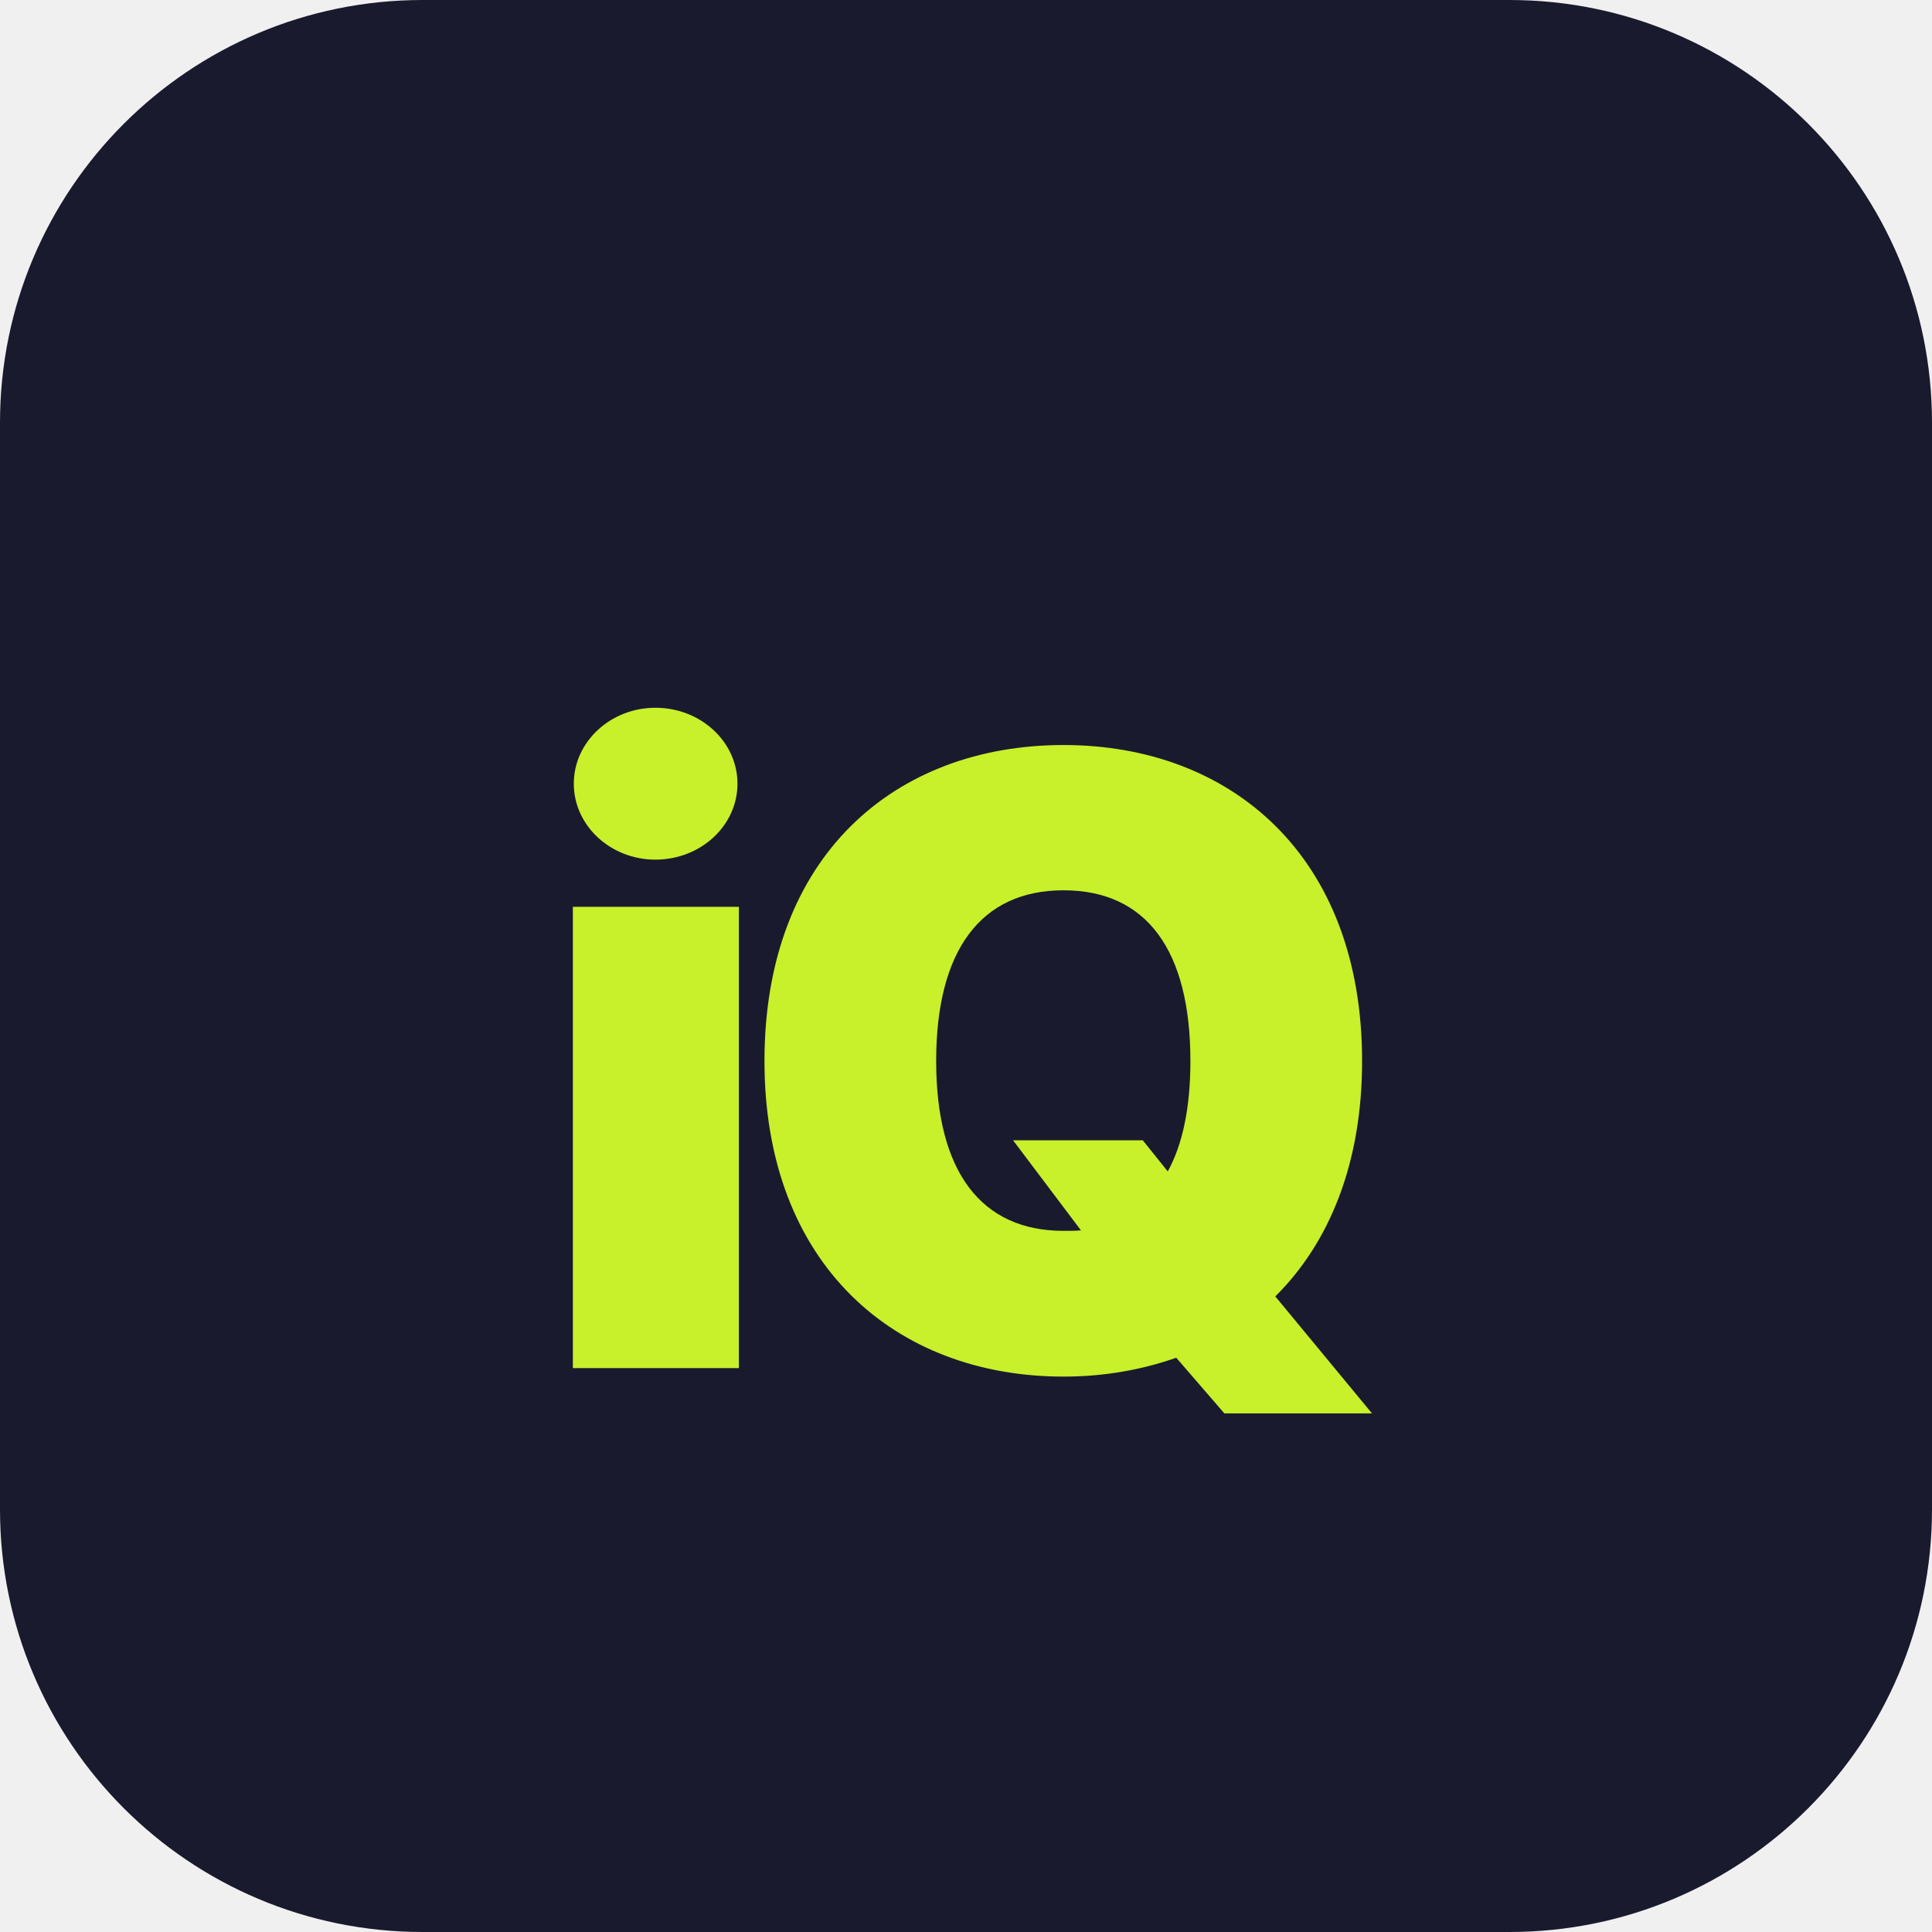
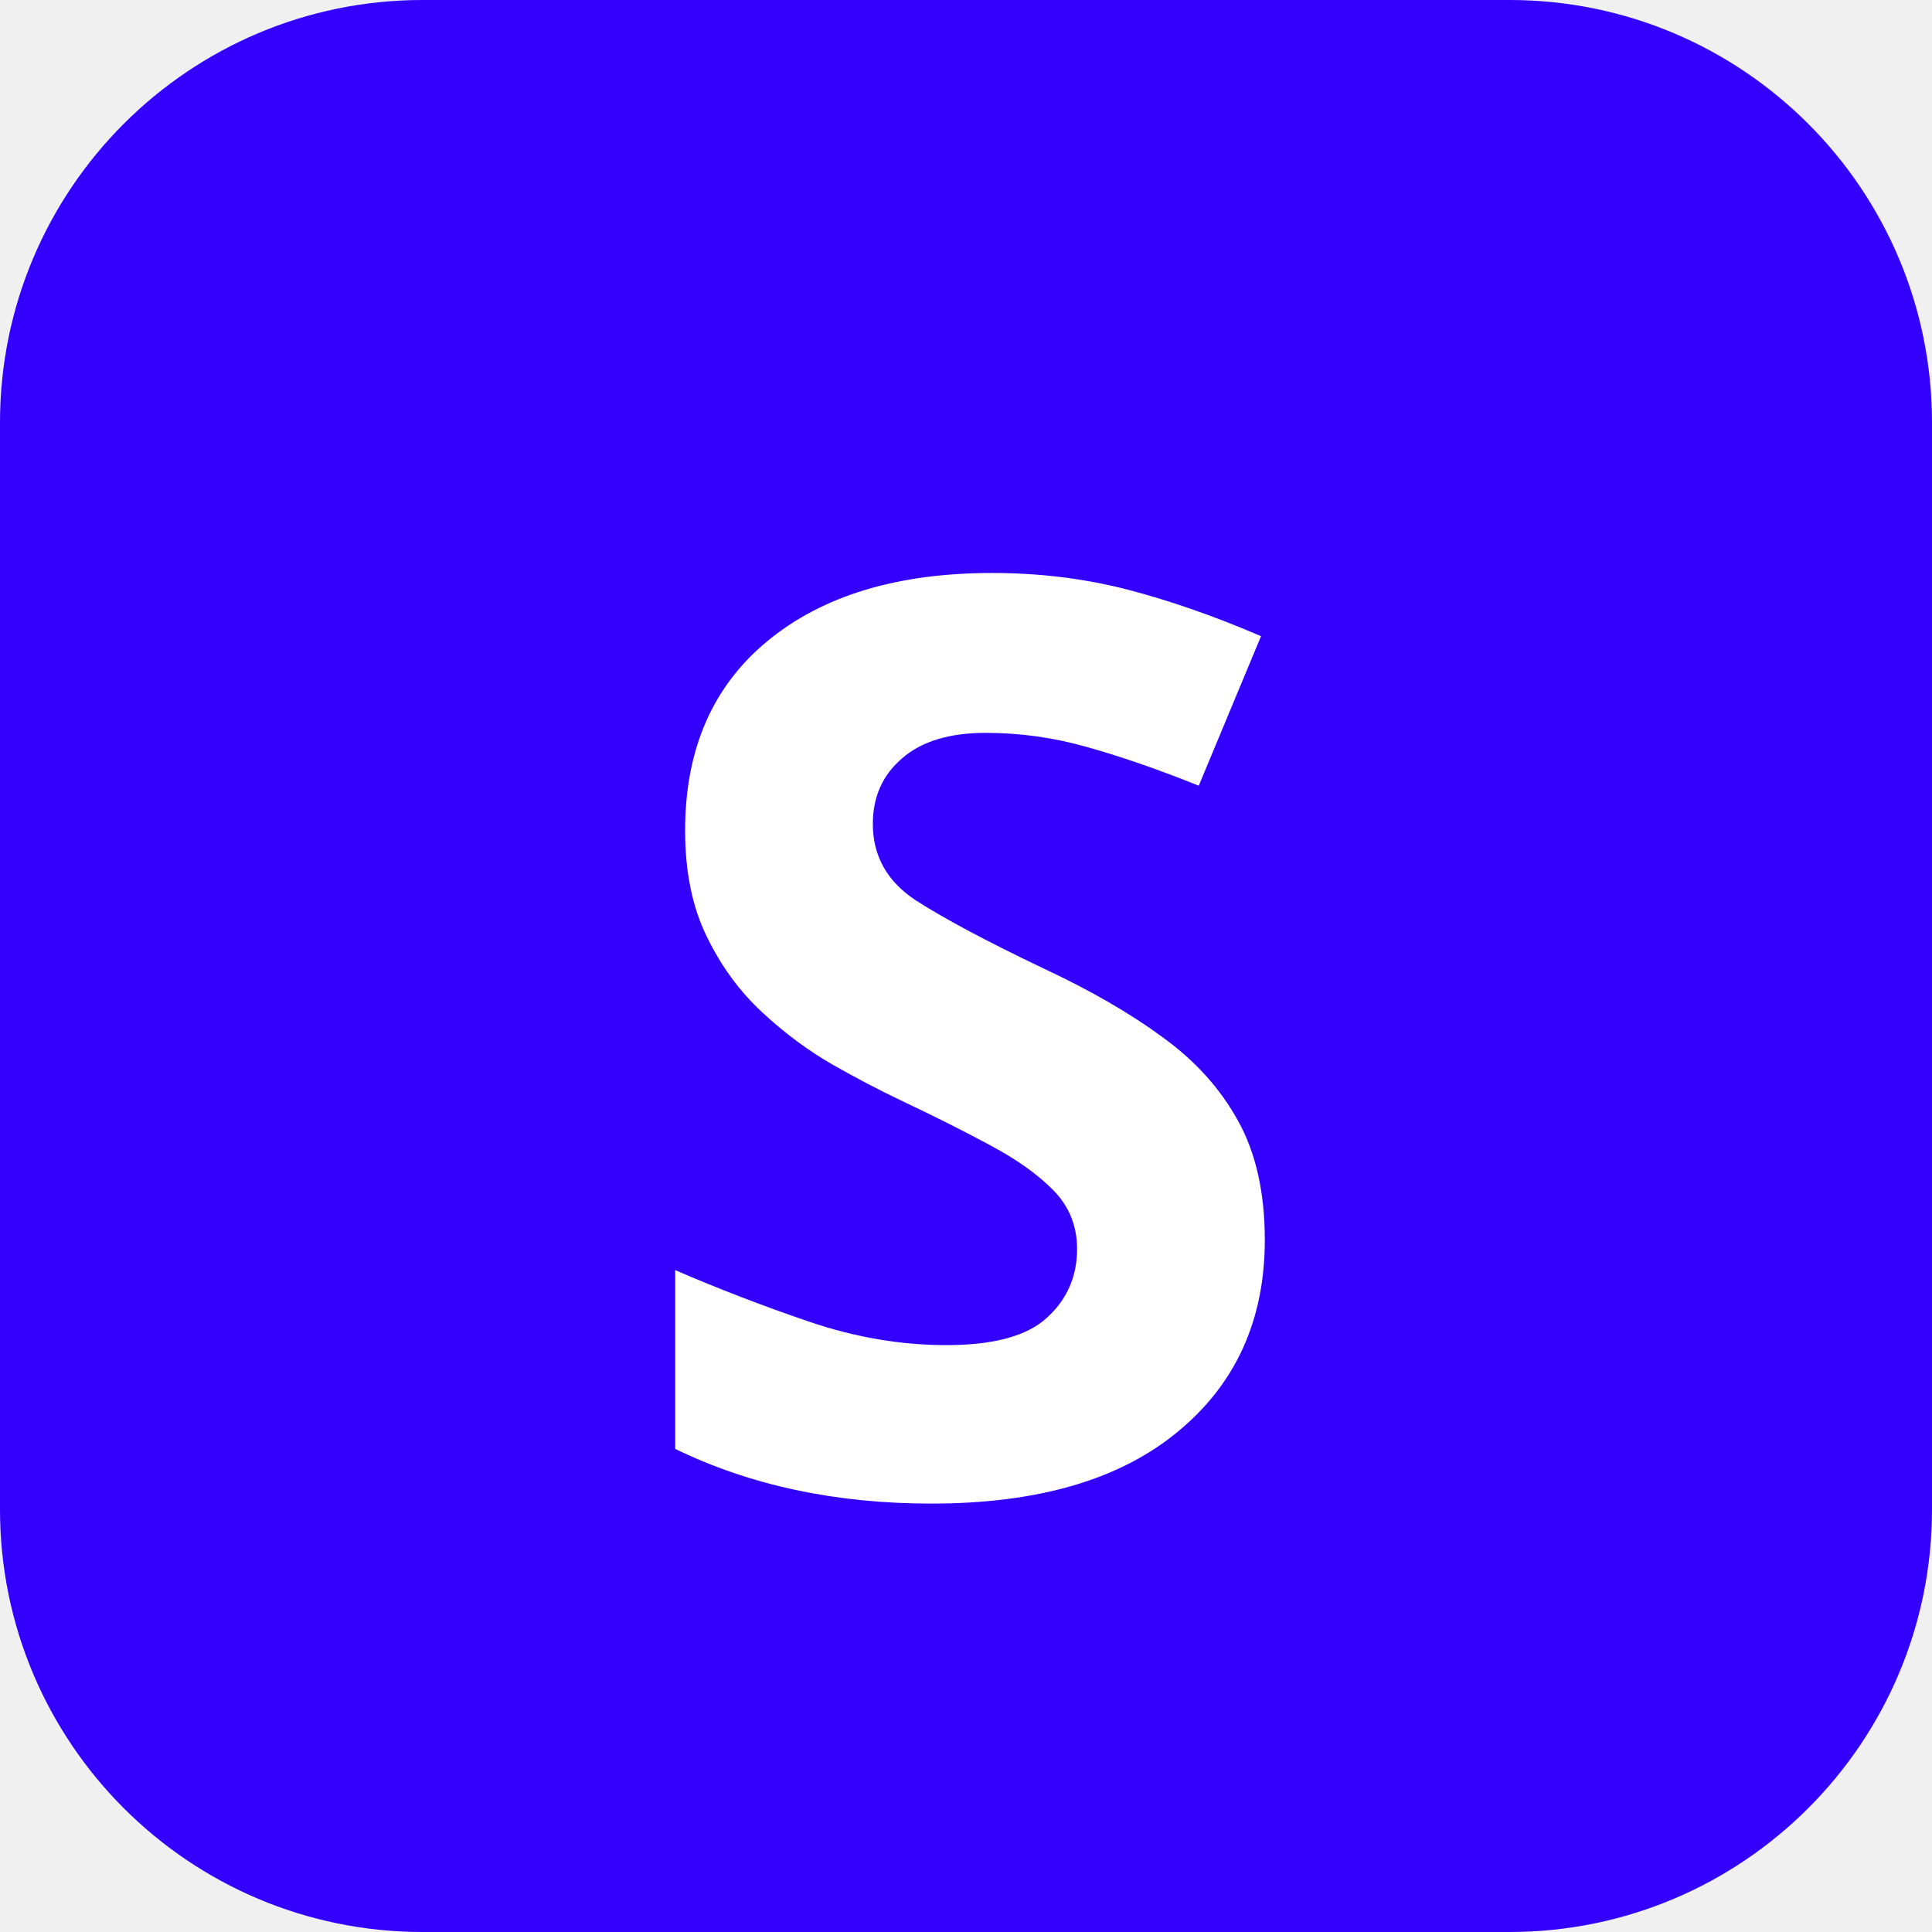
<svg xmlns="http://www.w3.org/2000/svg" viewBox="0 0 64 64">
-   <rect width="64" height="64" rx="14" fill="#1a1a2e" />
-   <text x="50%" y="54%" text-anchor="middle" dominant-baseline="middle" font-family="ui-sans-serif, system-ui, -apple-system, sans-serif" font-weight="900" font-size="28" fill="#c8f02b" letter-spacing="-1.5">iQ</text>
+   <rect width="64" height="64" rx="14" fill="#3300ff" />
+   <text x="50%" y="54%" text-anchor="middle" dominant-baseline="middle" font-family="ui-rounded, 'Nunito', 'Varela Round', system-ui, sans-serif" font-weight="900" font-size="42" fill="white">S</text>
</svg>
